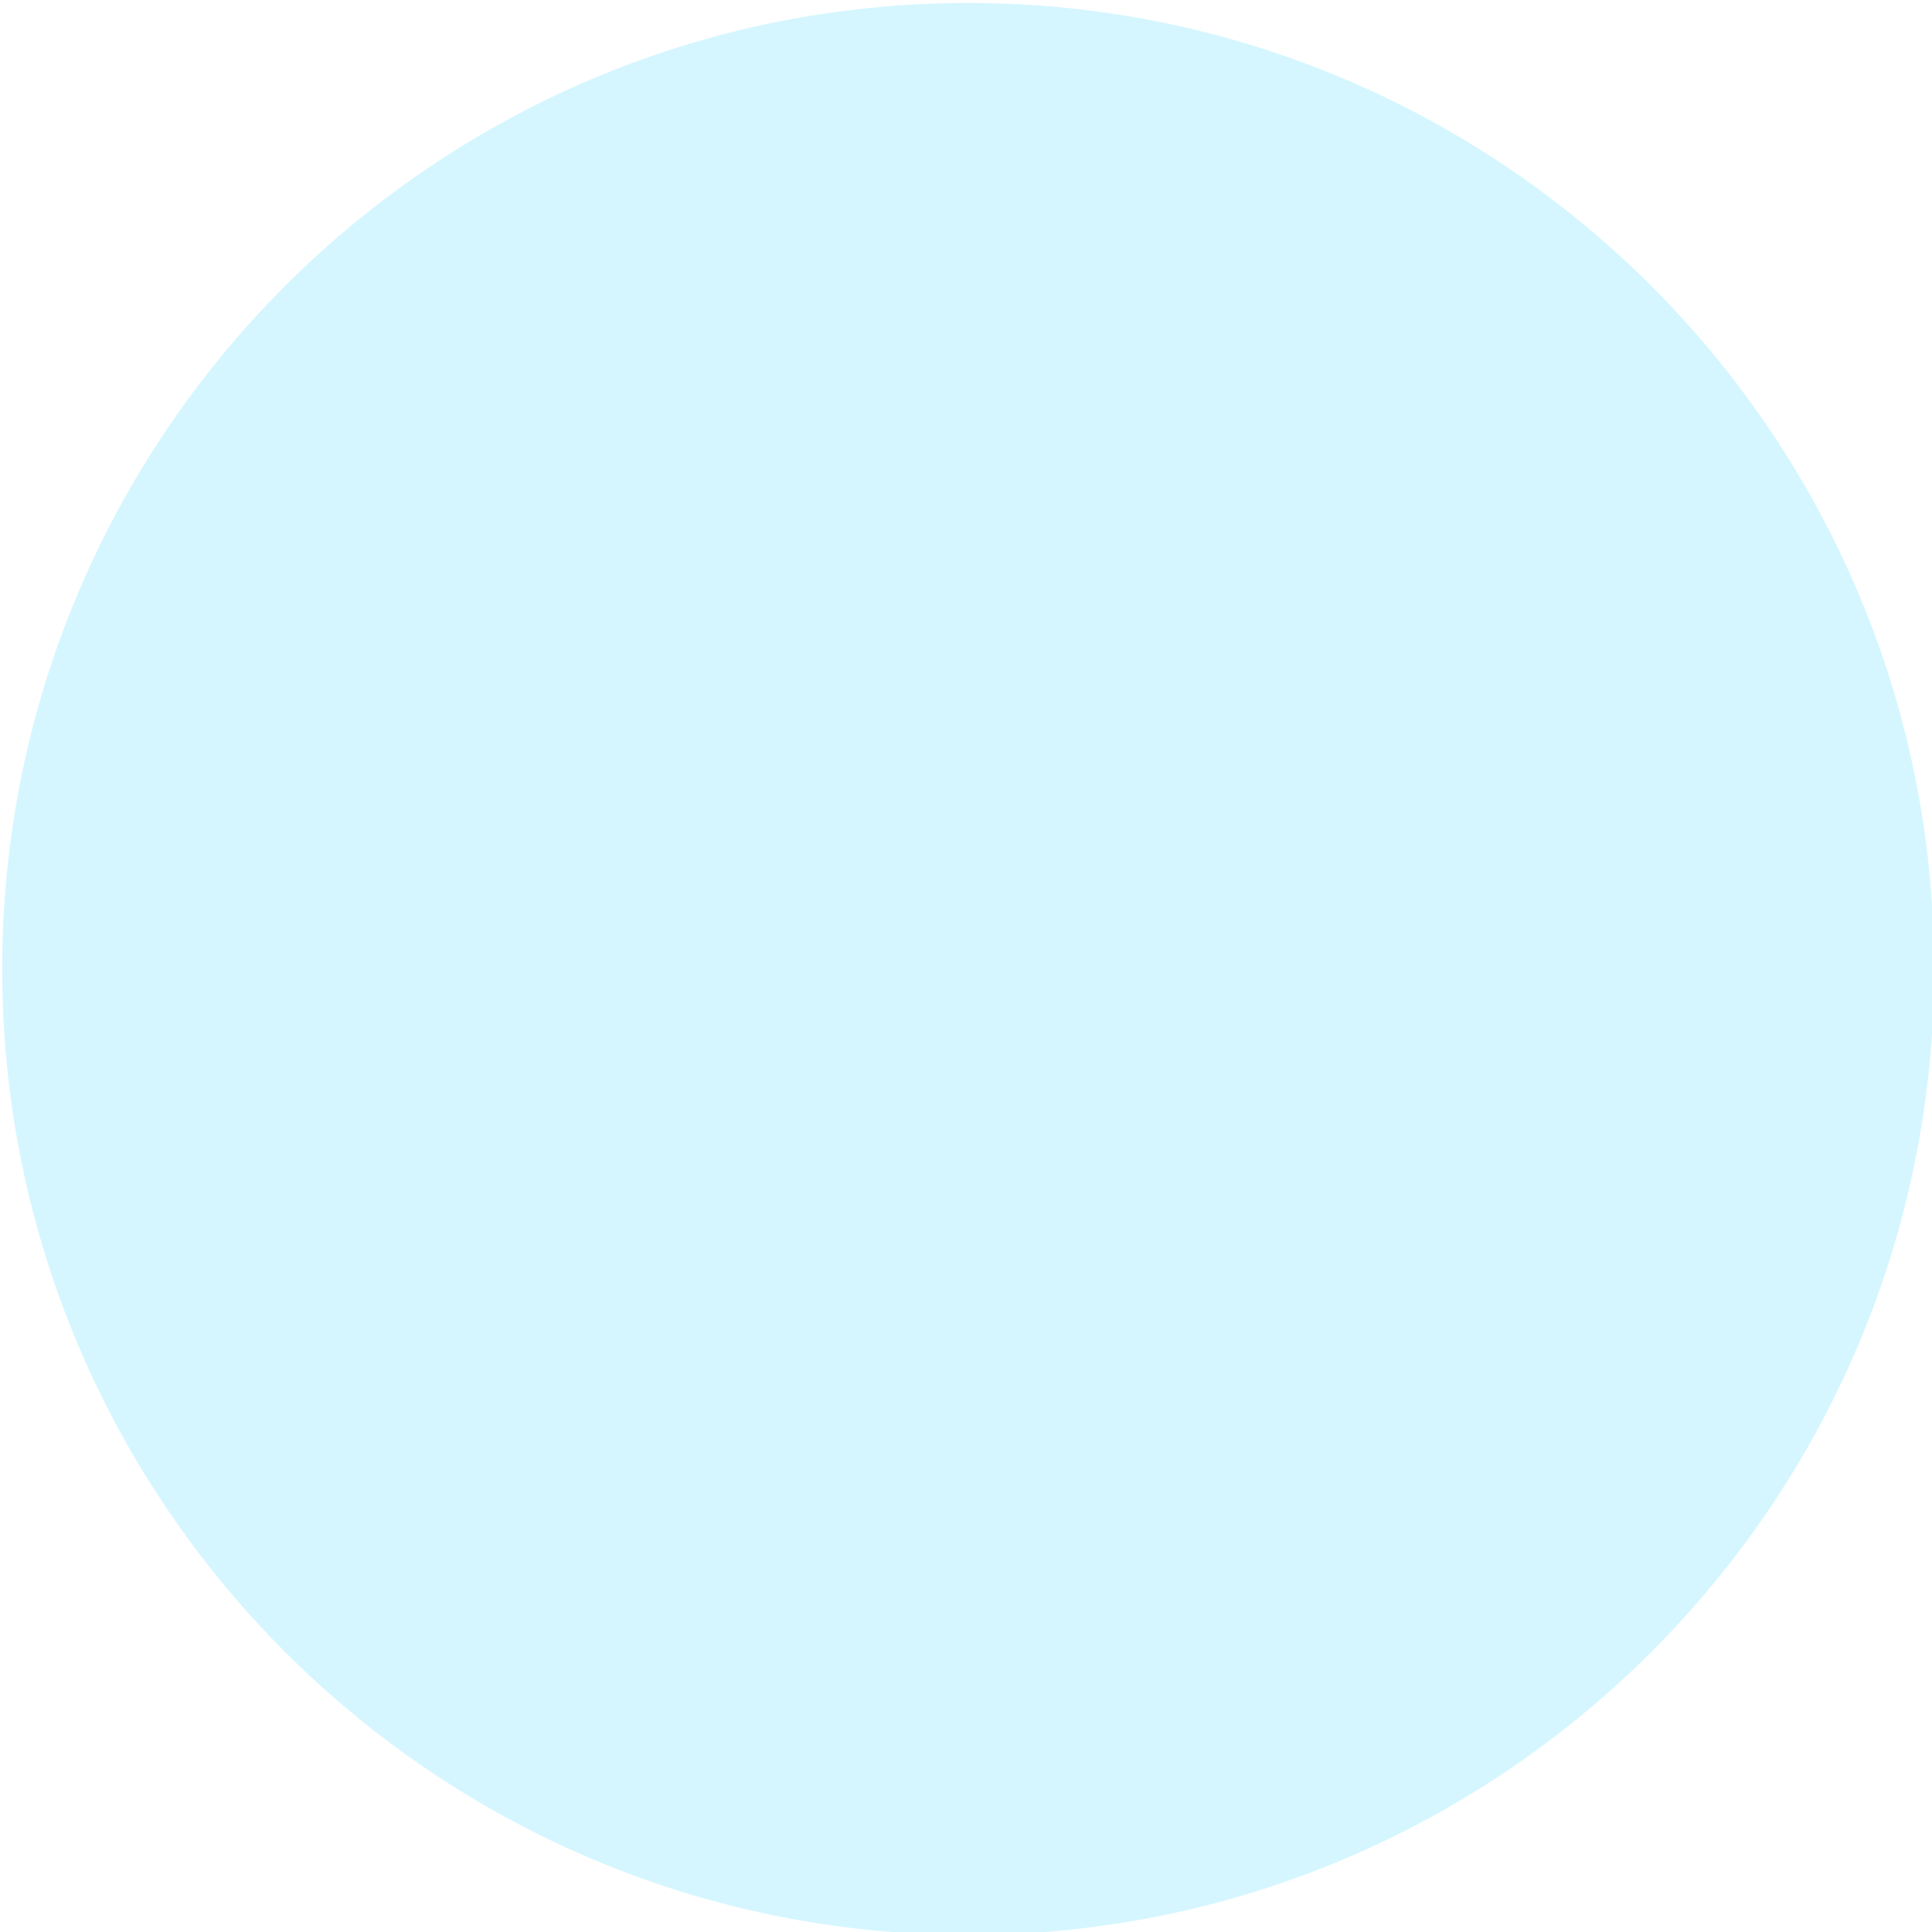
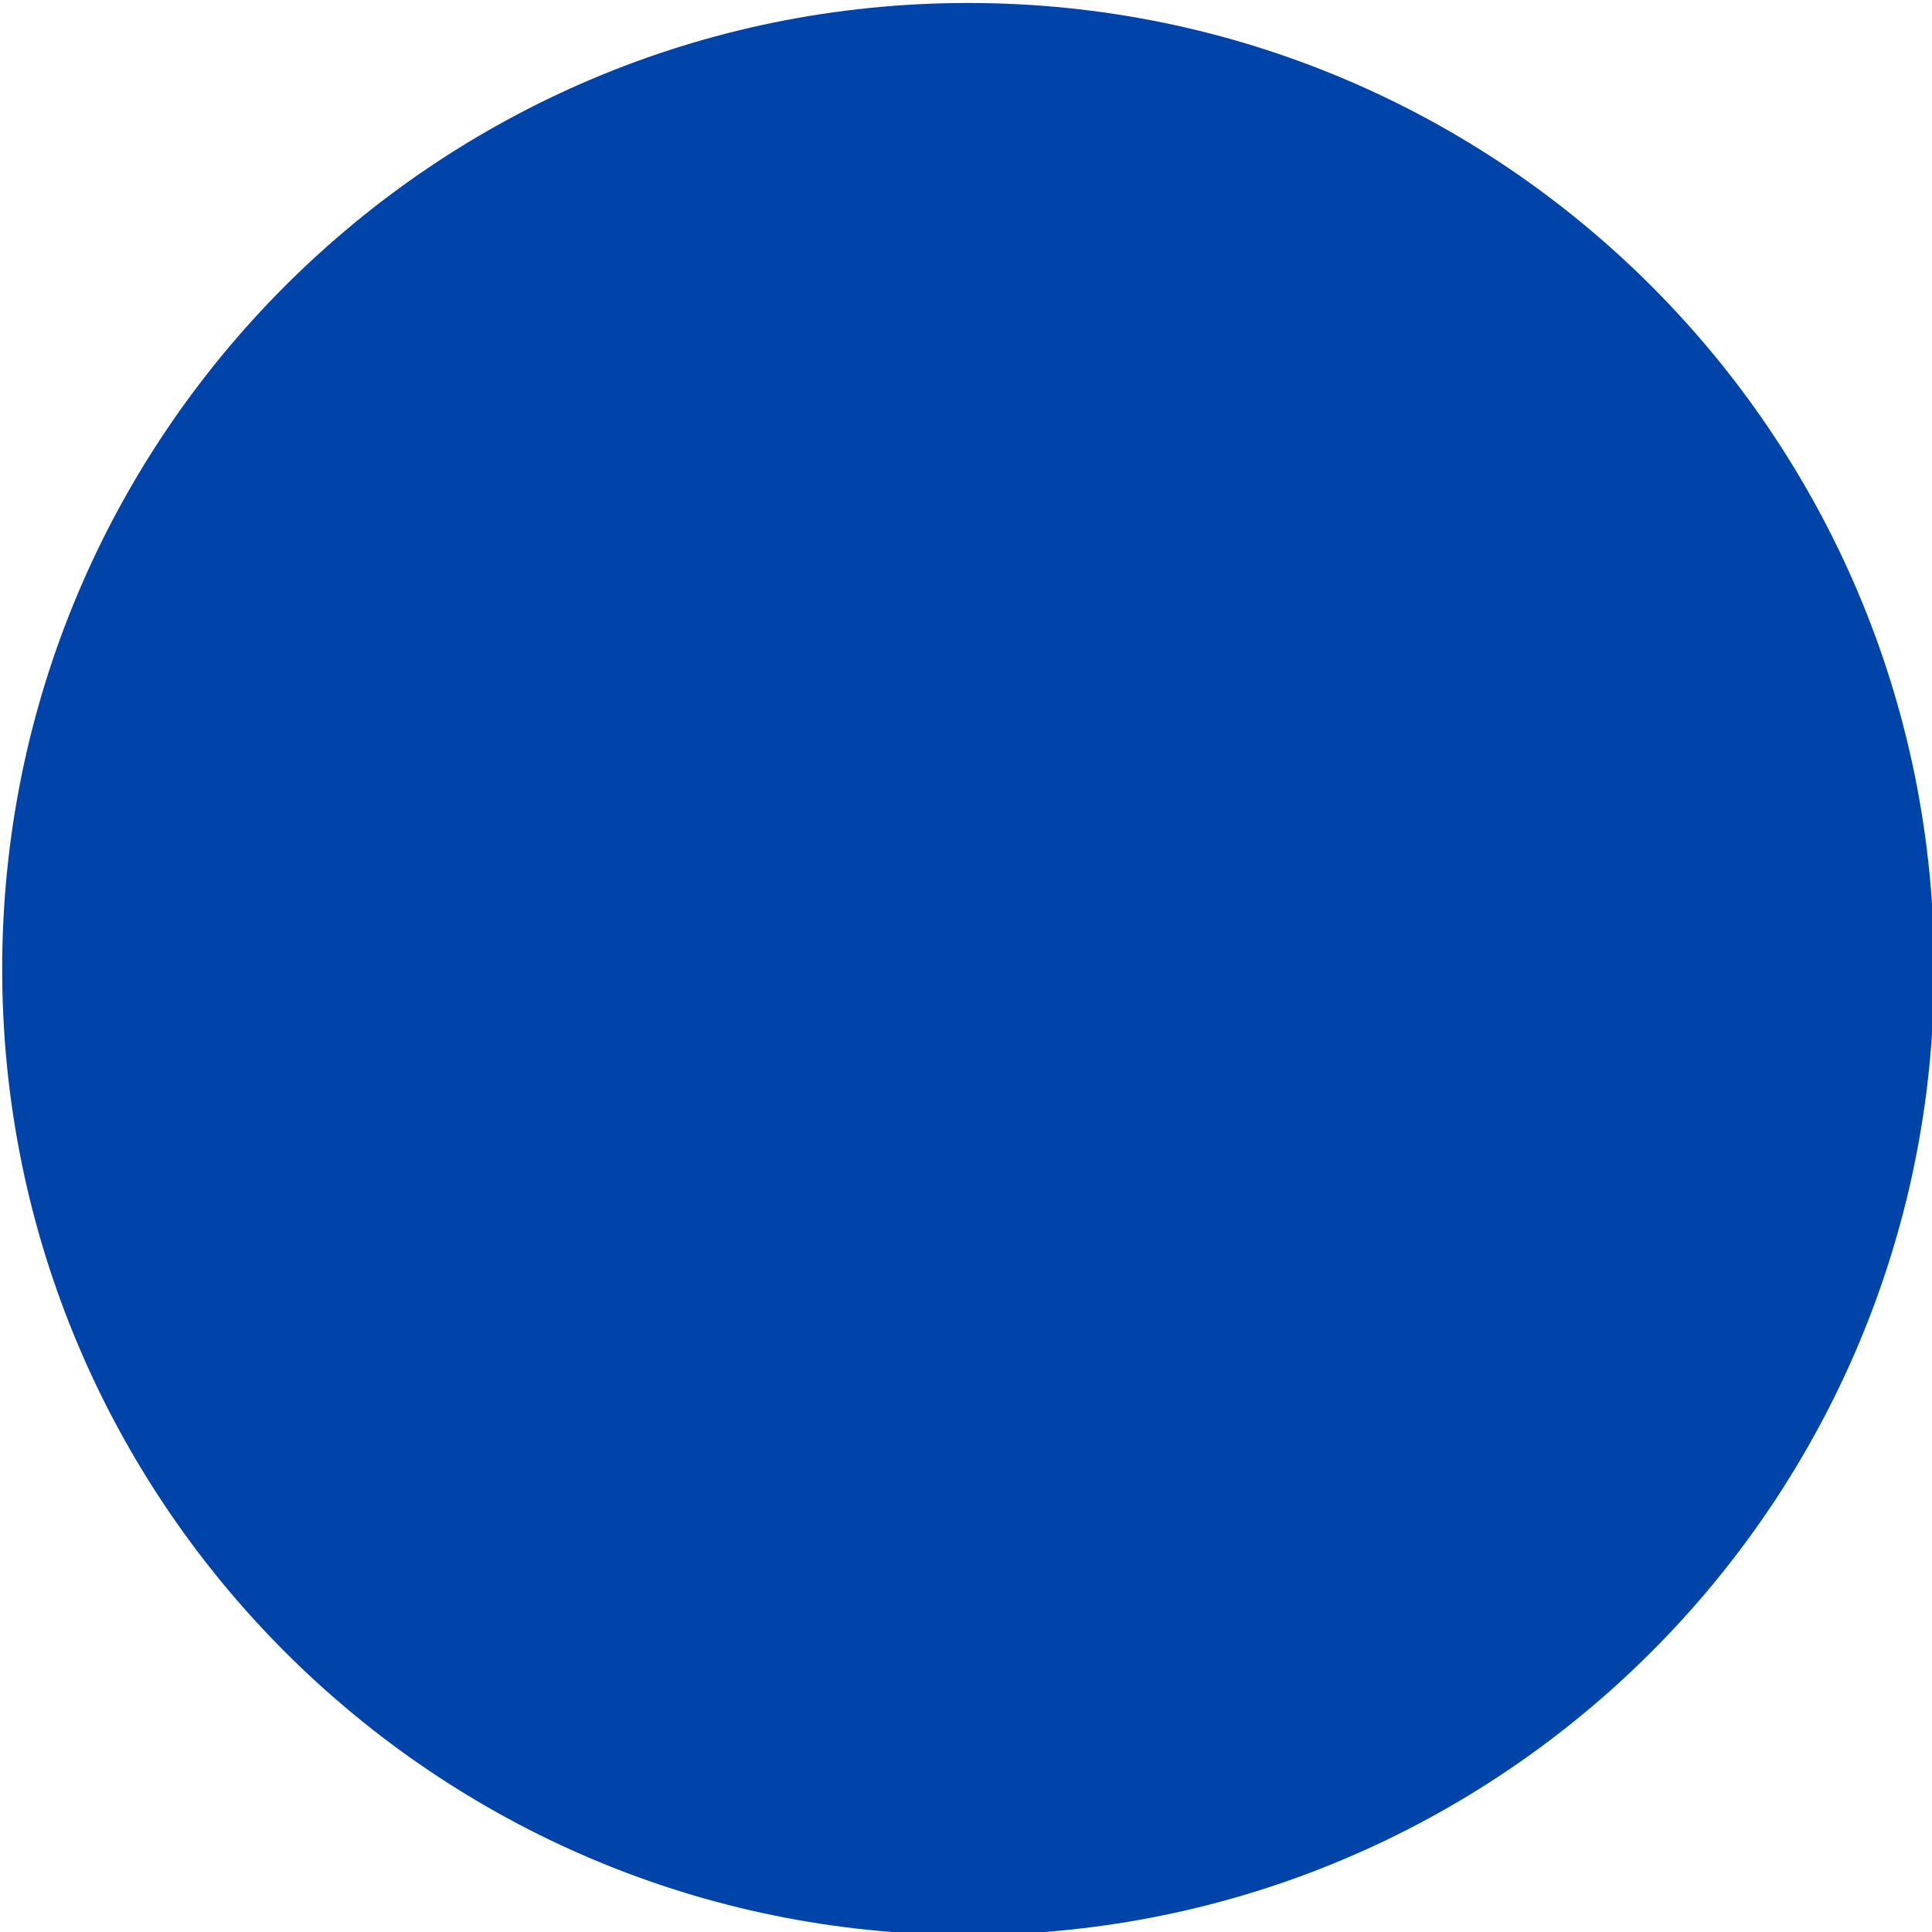
<svg xmlns="http://www.w3.org/2000/svg" width="200mm" height="200mm" viewBox="0 0 200 200" version="1.1" id="svg8">
  <defs id="defs2" />
  <g id="layer1" transform="translate(0,-97)">
-     <circle style="fill:#d5f6ff;fill-opacity:1;stroke:none;stroke-width:0.3;stroke-miterlimit:4;stroke-dasharray:none;stroke-opacity:1" id="path815" cx="100.226" cy="197.308" r="100" />
+     <circle style="fill:#0044aa;fill-opacity:1;stroke:none;stroke-width:0.3;stroke-miterlimit:4;stroke-dasharray:none;stroke-opacity:1" id="path815" cx="100.226" cy="197.308" r="100" />
  </g>
</svg>
